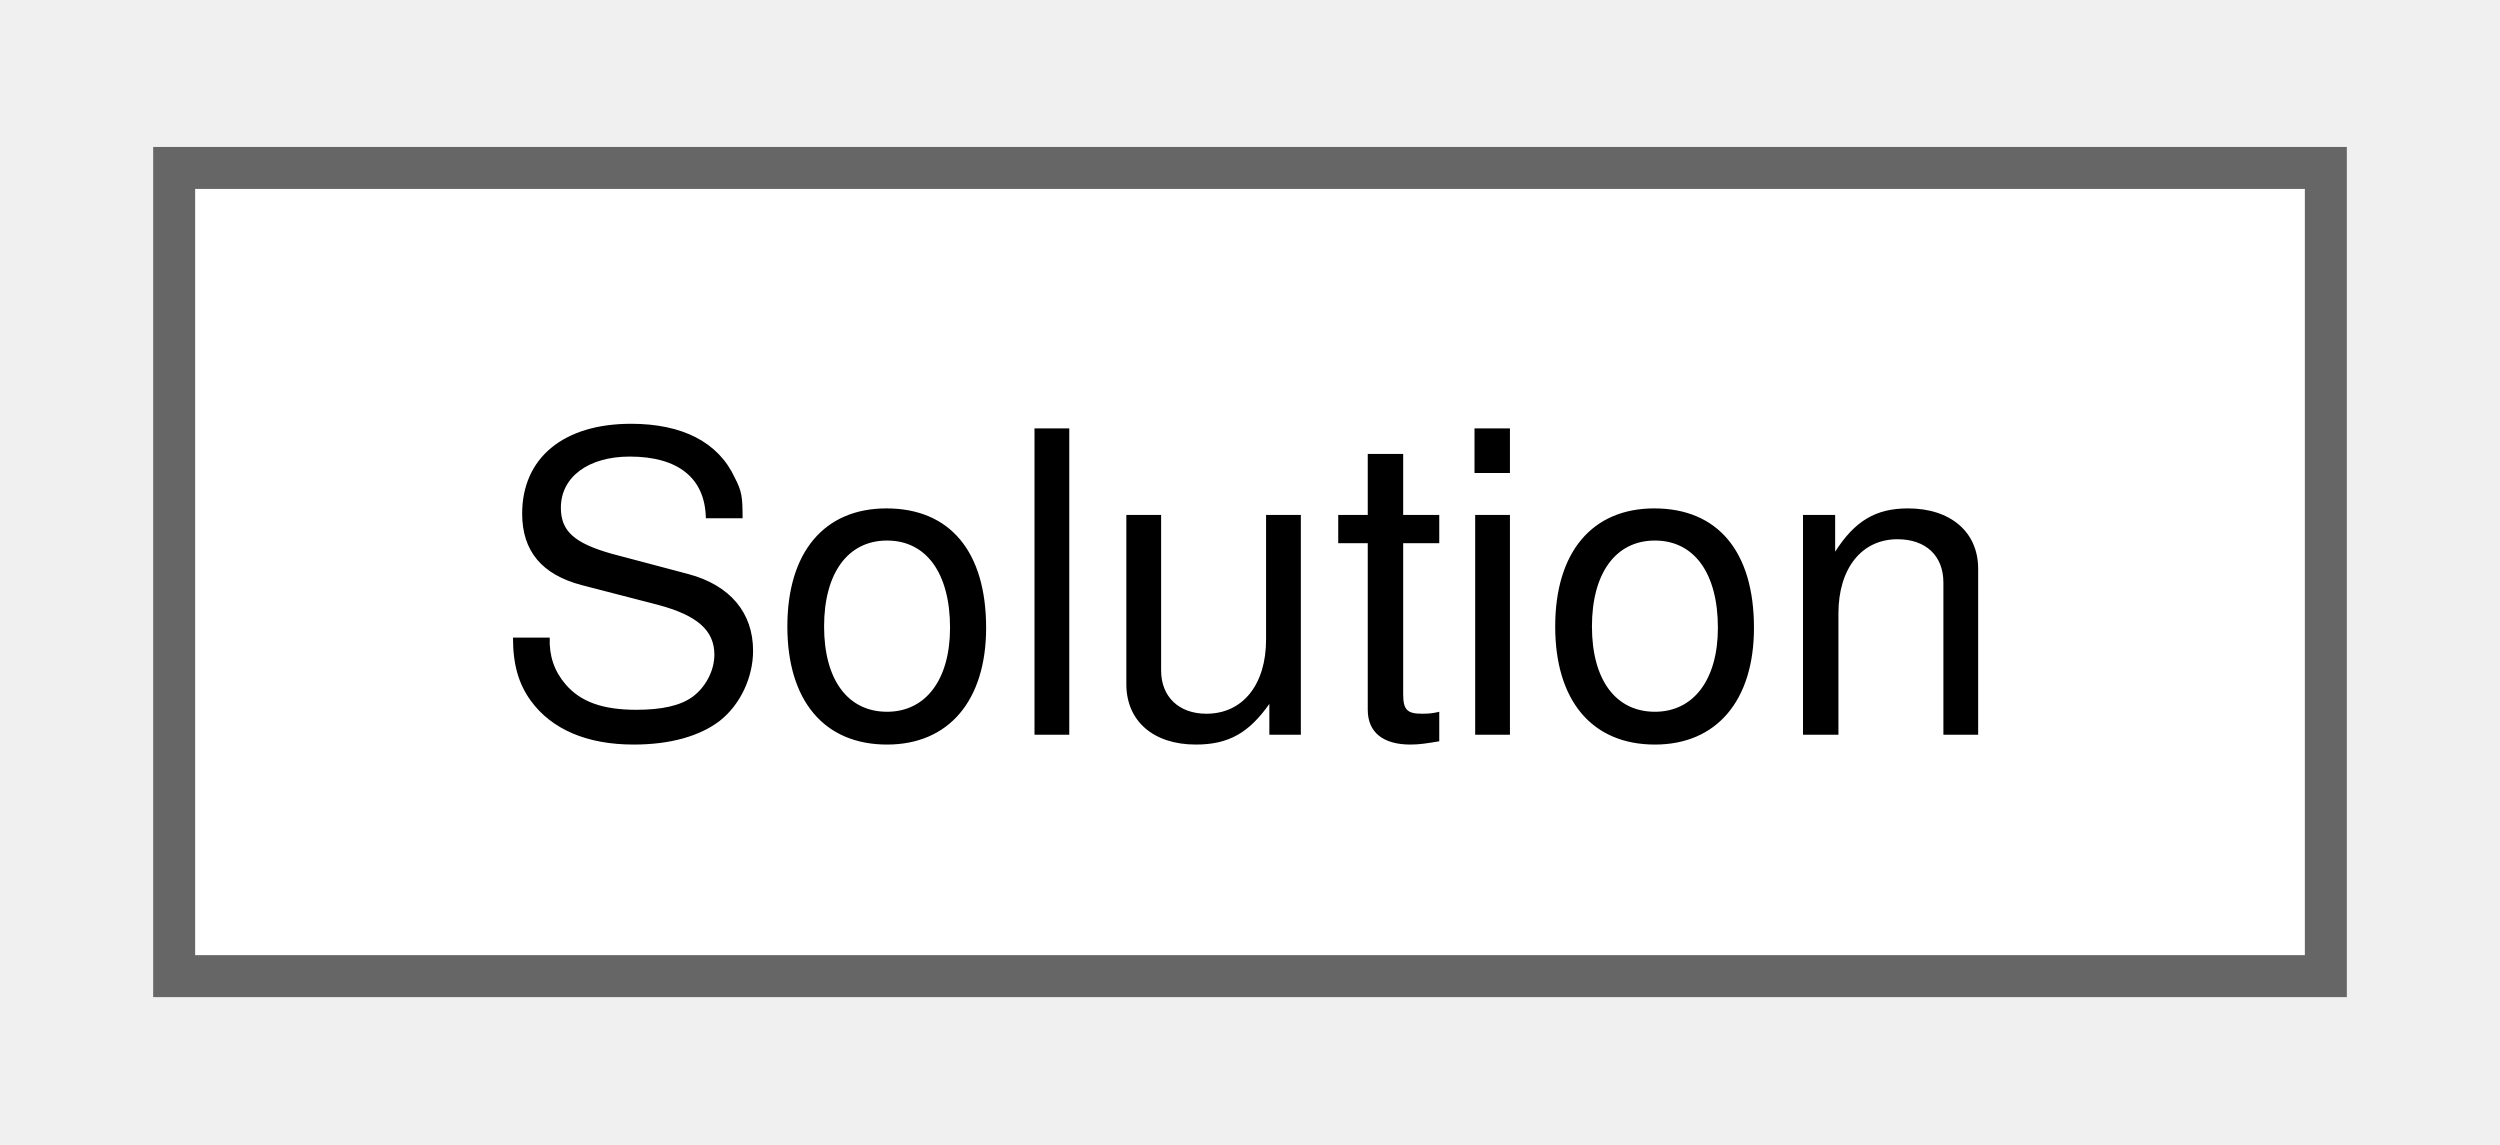
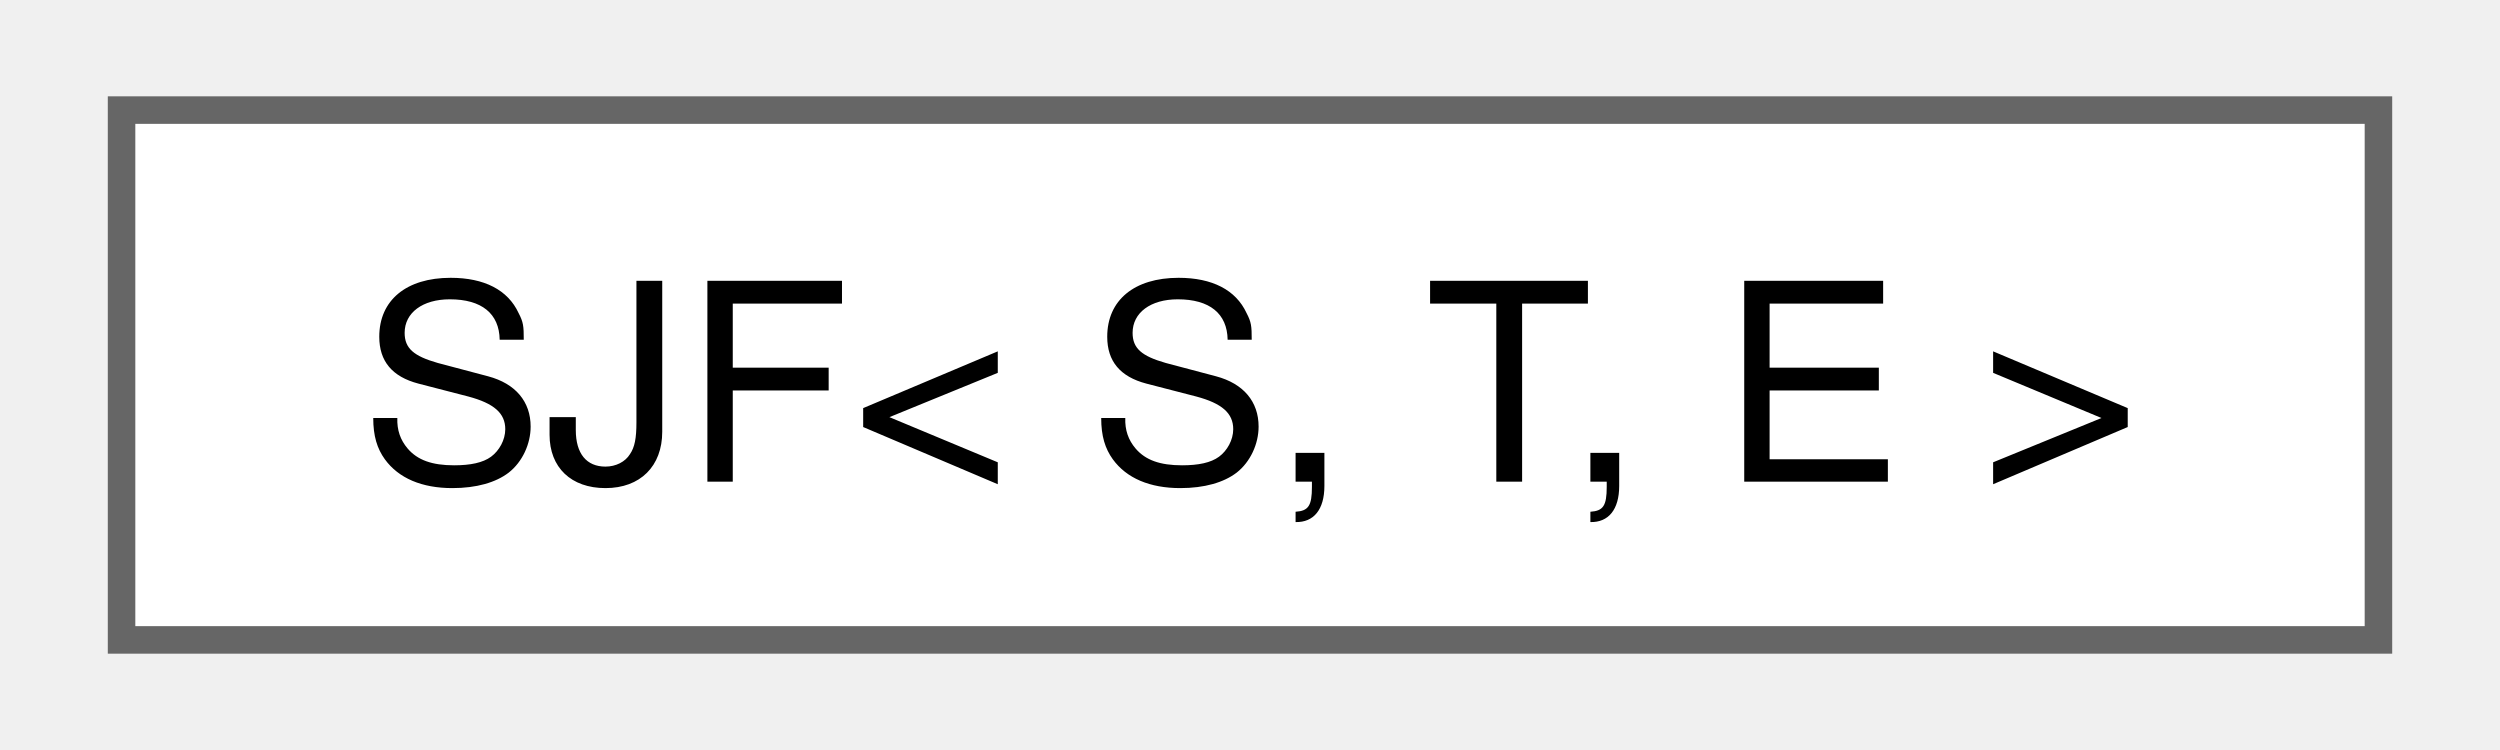
- <svg xmlns="http://www.w3.org/2000/svg" xmlns:xlink="http://www.w3.org/1999/xlink" width="59pt" height="27pt" viewBox="0.00 0.00 59.25 27.25">
+ <svg xmlns="http://www.w3.org/2000/svg" xmlns:xlink="http://www.w3.org/1999/xlink" width="90pt" height="27pt" viewBox="0.00 0.00 90.00 27.25">
  <g id="graph0" class="graph" transform="scale(1 1) rotate(0) translate(4 23.25)">
    <g id="Node000000" class="node">
      <g id="a_Node000000">
-         <a xlink:href="dd/d4f/class_solution.html" target="_top" xlink:title=" ">
-           <polygon fill="white" stroke="#666666" points="51.25,-19.25 0,-19.25 0,0 51.25,0 51.25,-19.25" />
-           <text text-anchor="middle" x="25.62" y="-5.75" font-family="Helvetica,sans-Serif" font-size="10.00">Solution</text>
+         <a xlink:href="d7/d9f/class_s_j_f.html" target="_top" xlink:title="Class which implements the SJF scheduling algorithm.">
+           <polygon fill="white" stroke="#666666" points="82,-19.25 0,-19.25 0,0 82,0 82,-19.25" />
+           <text text-anchor="middle" x="41" y="-5.75" font-family="Helvetica,sans-Serif" font-size="10.00">SJF&lt; S, T, E &gt;</text>
        </a>
      </g>
    </g>
  </g>
</svg>
